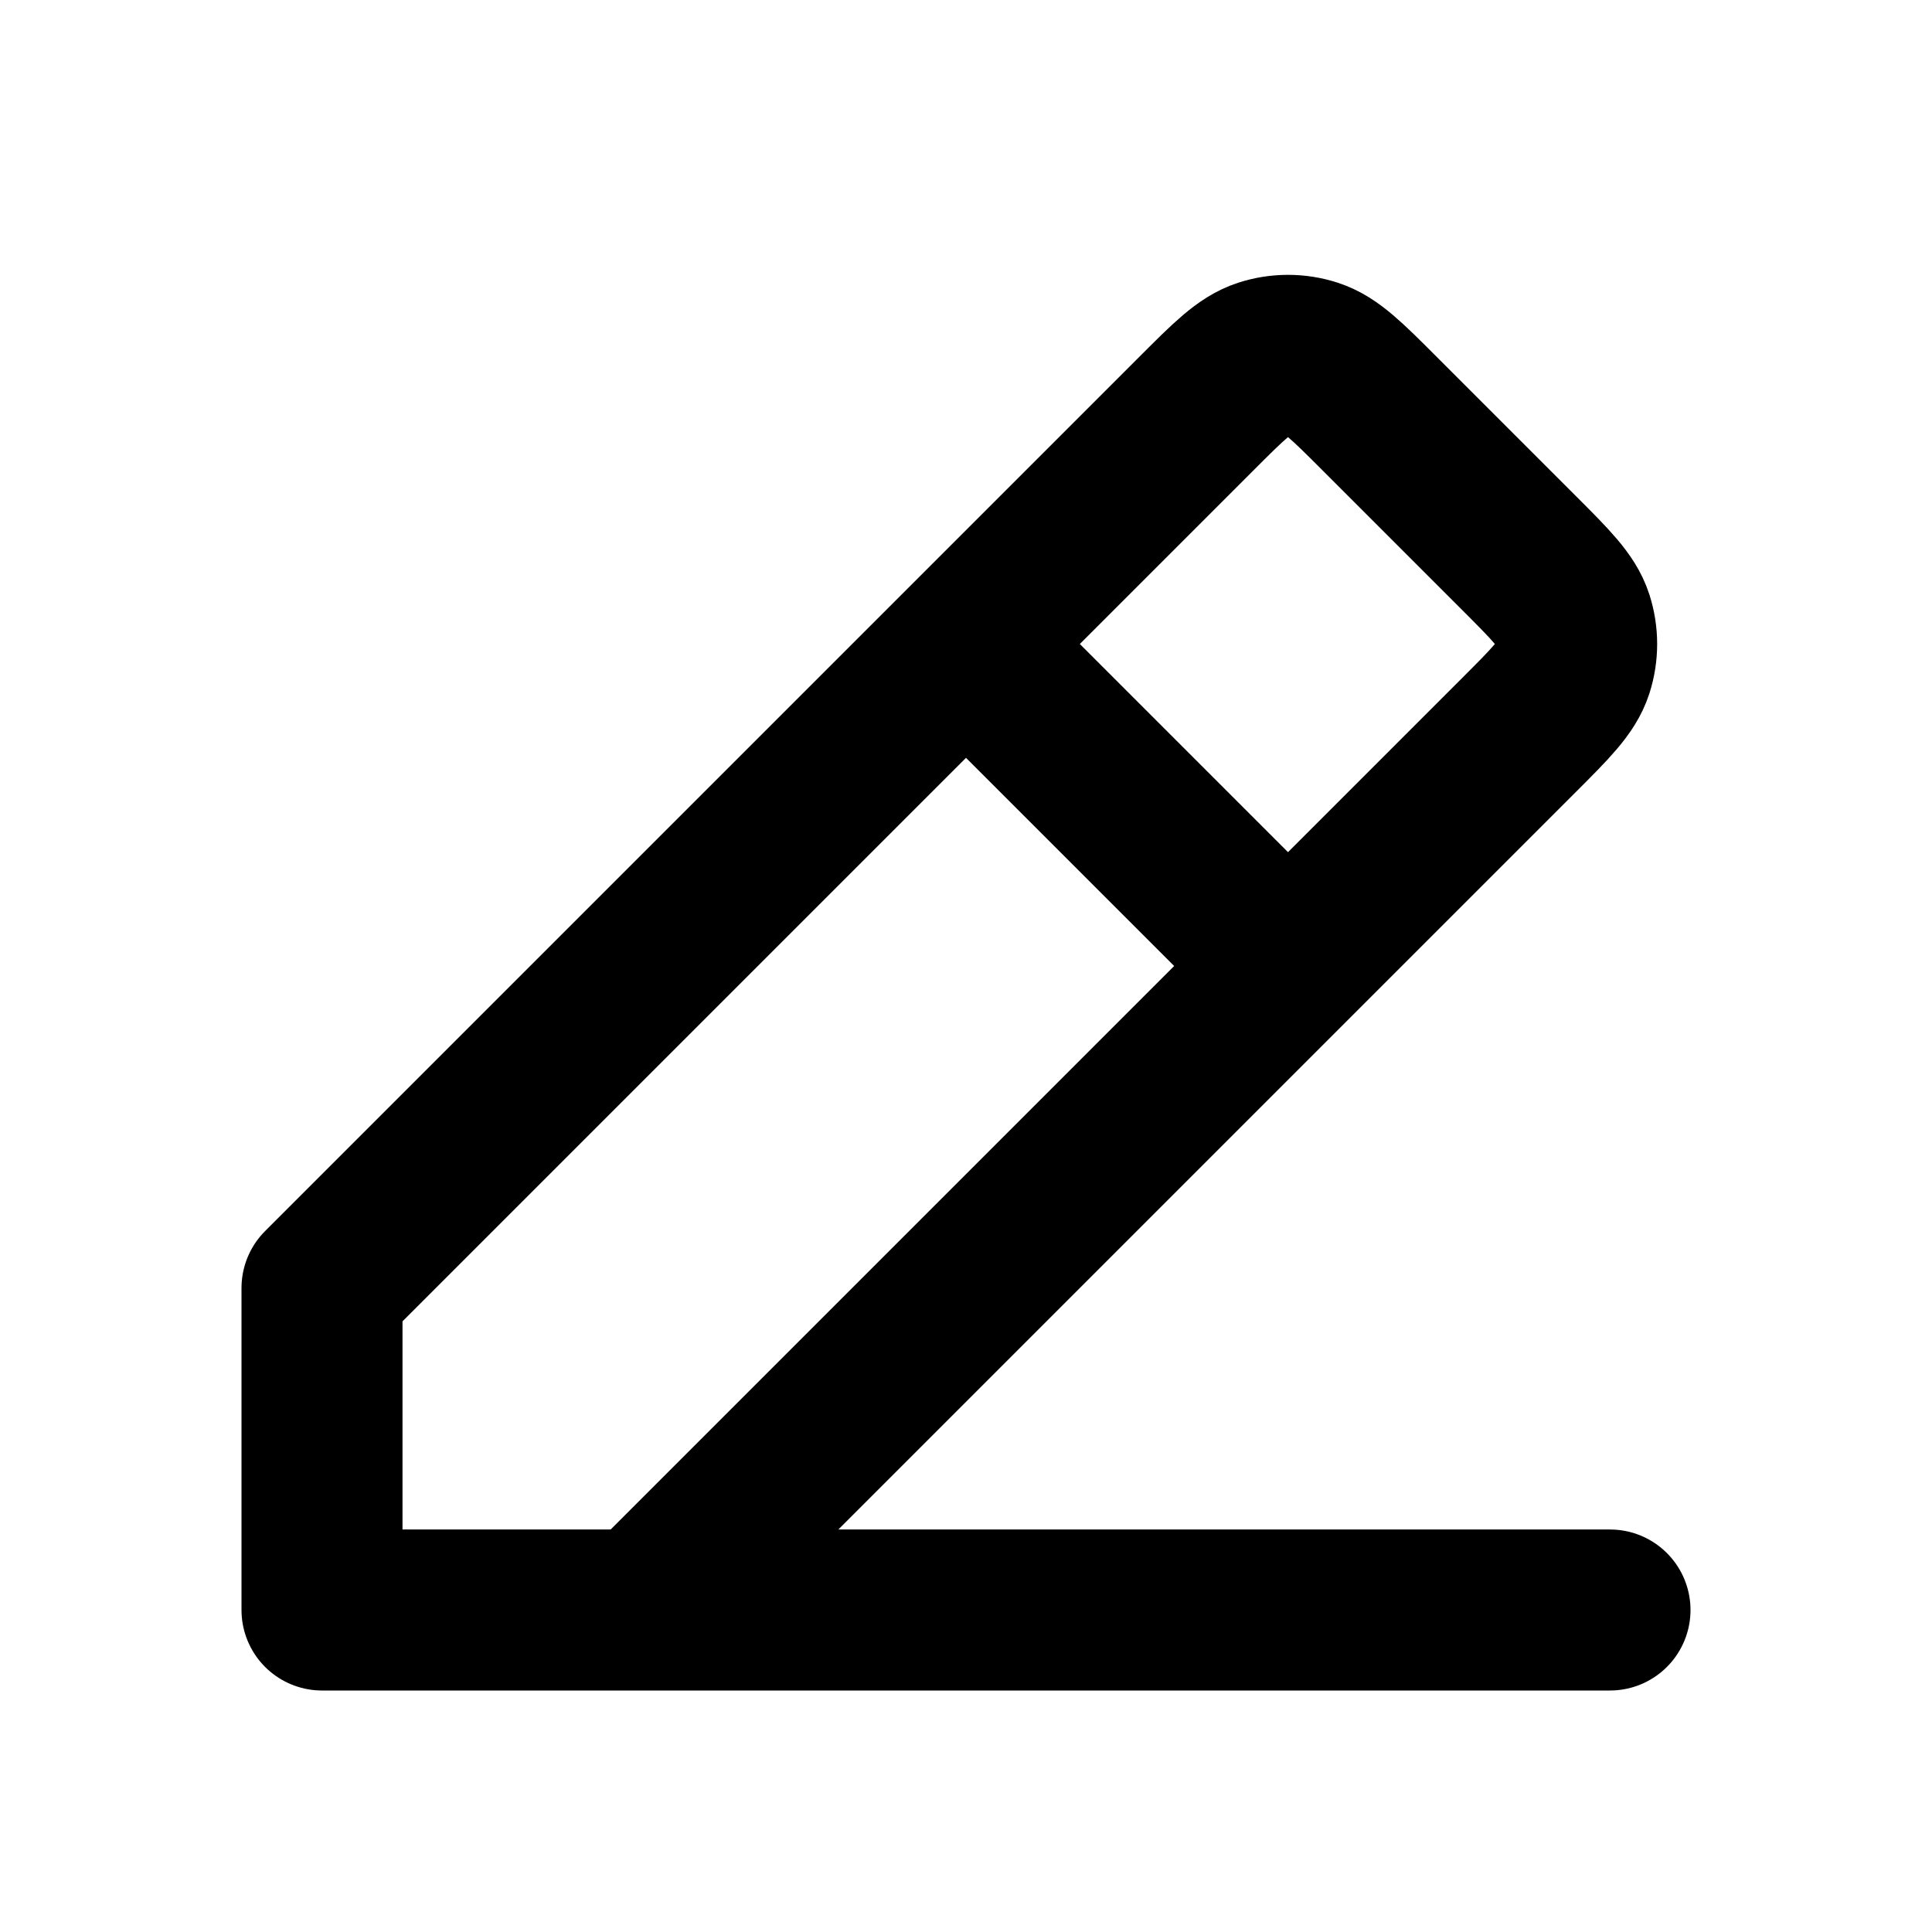
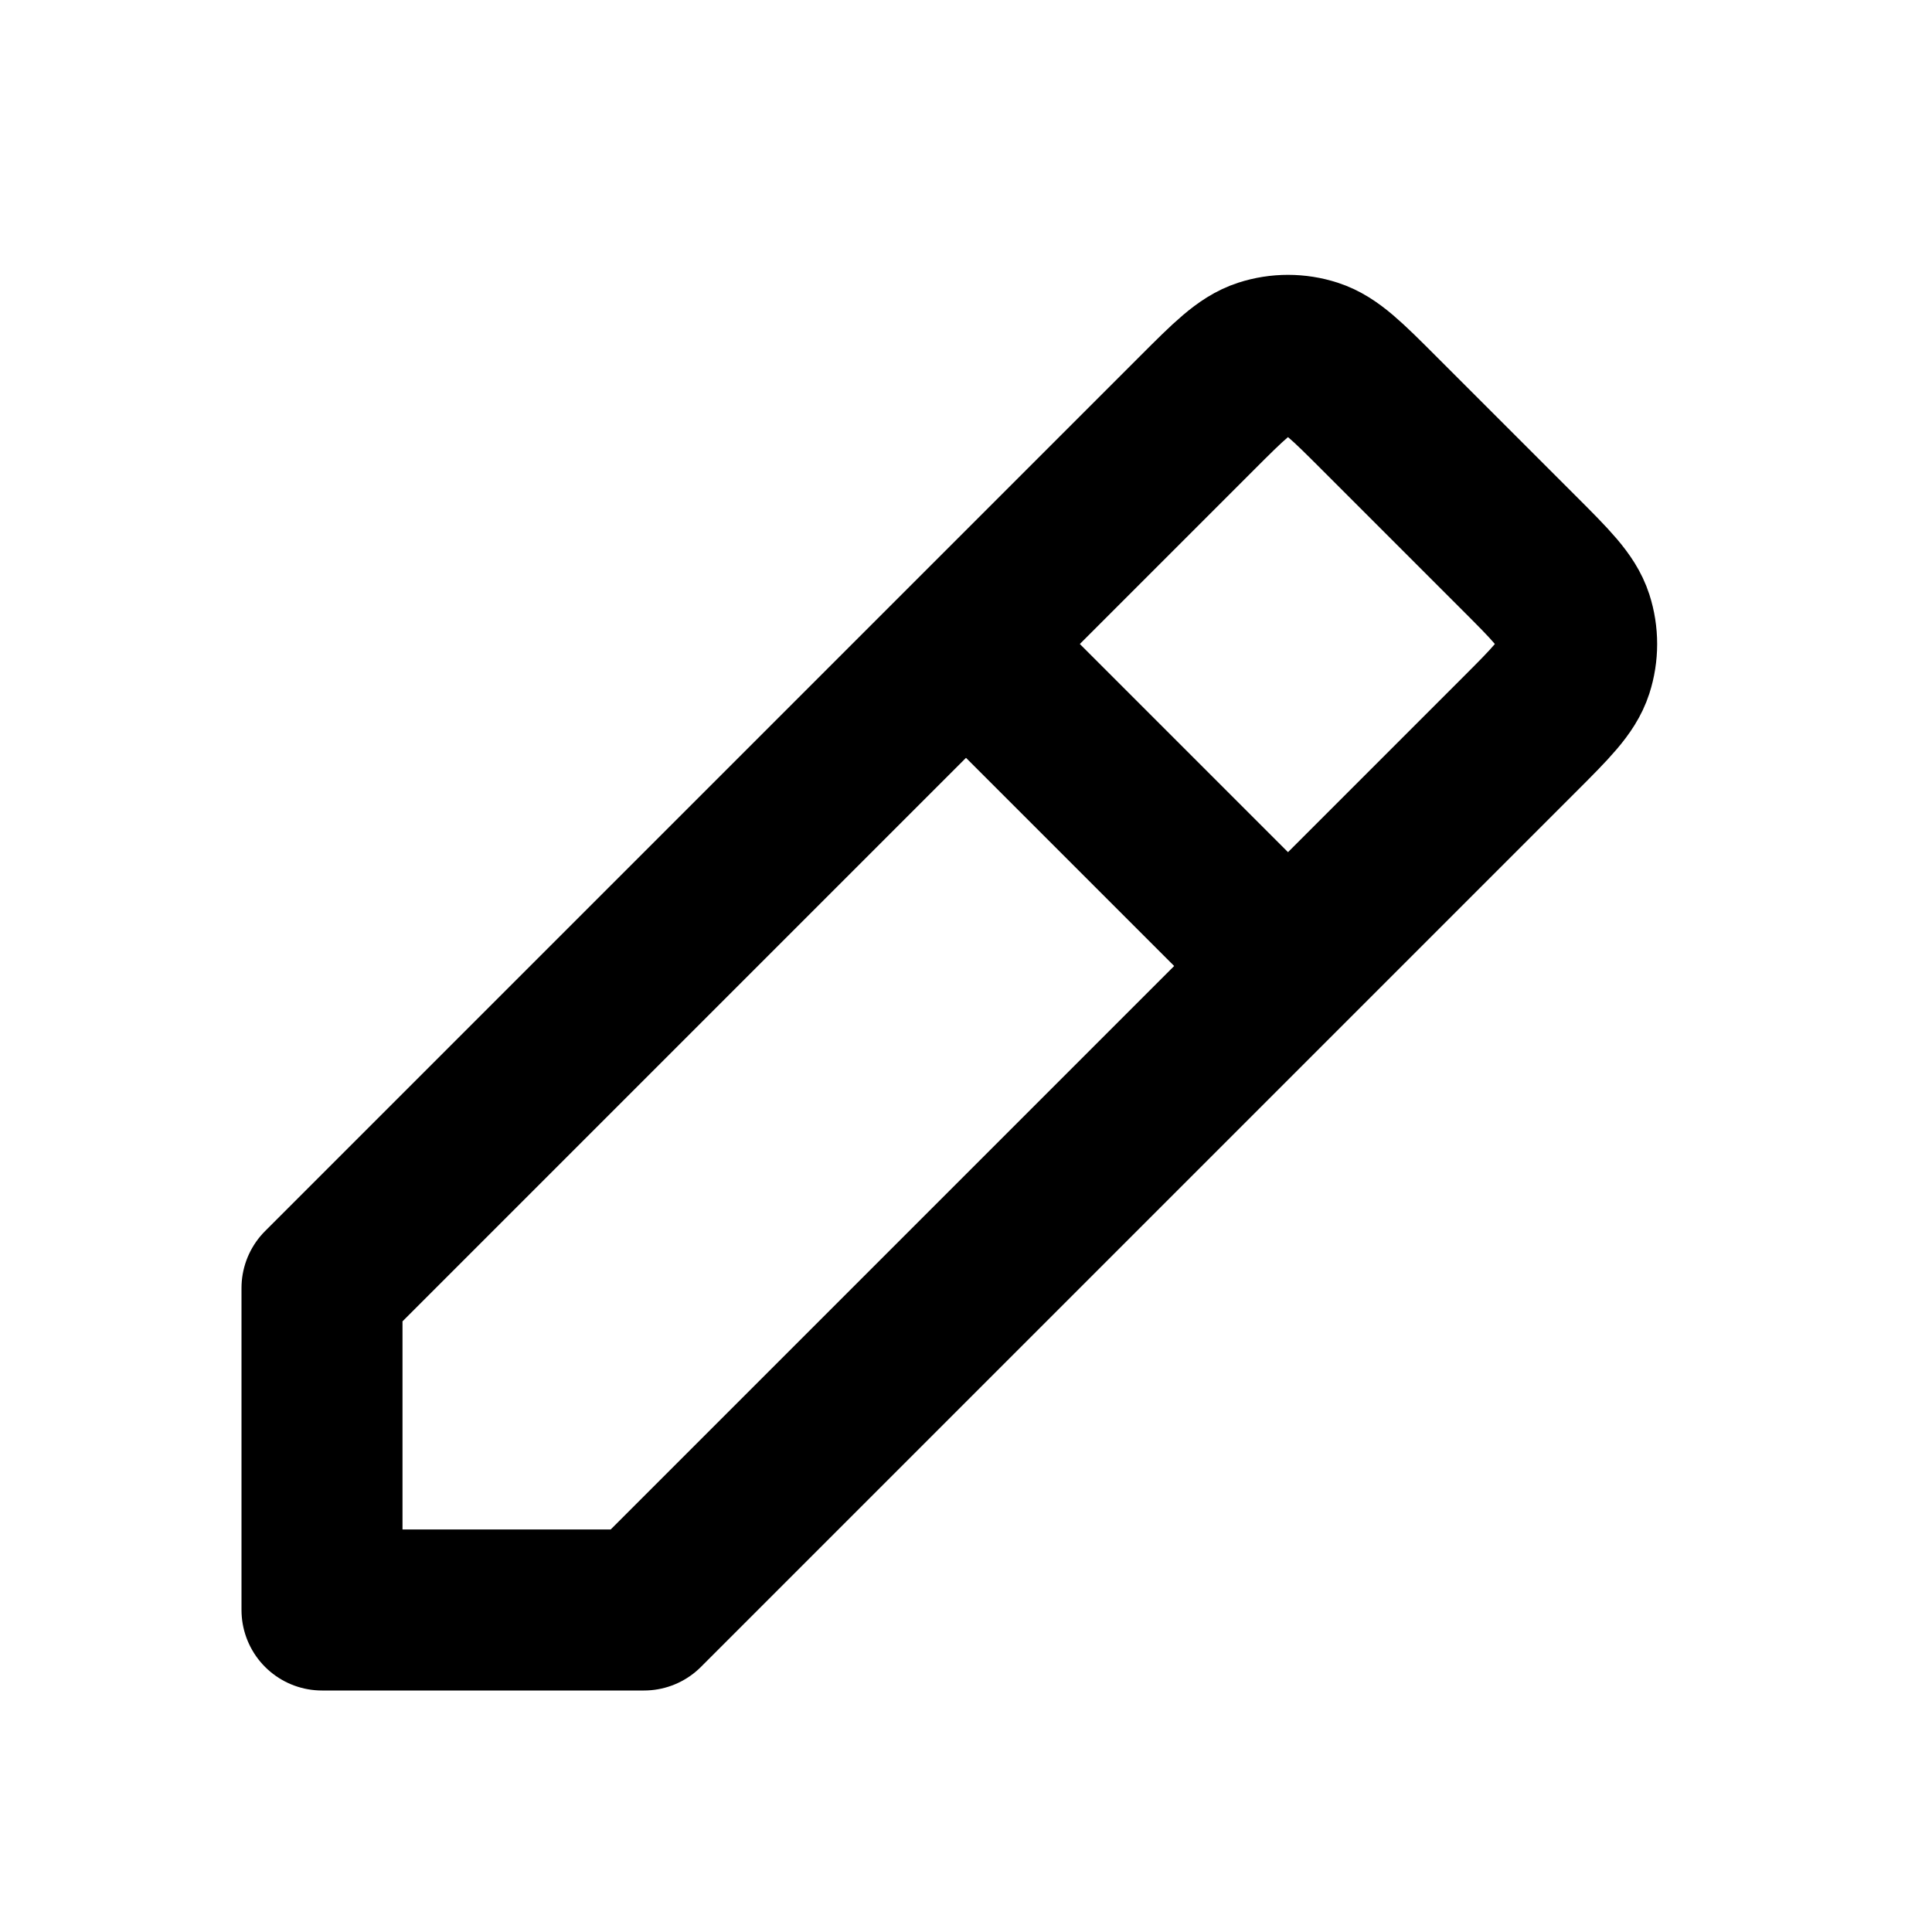
<svg xmlns="http://www.w3.org/2000/svg" width="24" height="24" viewBox="0 0 24 24" fill="none">
-   <g id="Edit / Edit_Pencil_Line_01">
-     <path id="Vector" d="M4 20H20M4 20V16L12 8M4 20L8 20L16 12M12 8L14.869 5.131L14.87 5.13C15.265 4.735 15.463 4.537 15.691 4.463C15.892 4.398 16.108 4.398 16.309 4.463C16.537 4.537 16.735 4.735 17.129 5.129L18.869 6.869C19.265 7.265 19.463 7.463 19.537 7.691C19.602 7.892 19.602 8.108 19.537 8.309C19.463 8.537 19.265 8.735 18.869 9.131L18.869 9.131L16 12M12 8L16 12" stroke="currentColor" stroke-width="2" stroke-linecap="round" stroke-linejoin="round" />
+   <g id="Edit / Edit_Pencil_01">
+     <path id="Vector" d="M12 8L4 16V20L8 20L16 12M12 8L14.869 5.131L14.87 5.13C15.265 4.735 15.463 4.537 15.691 4.463C15.892 4.398 16.108 4.398 16.309 4.463C16.537 4.537 16.735 4.735 17.129 5.129L18.869 6.869C19.265 7.265 19.463 7.463 19.537 7.691C19.602 7.892 19.602 8.108 19.537 8.309C19.463 8.537 19.265 8.735 18.869 9.131L18.869 9.131L16 12M12 8L16 12" stroke="currentColor" stroke-width="2" stroke-linecap="round" stroke-linejoin="round" />
  </g>
</svg>
